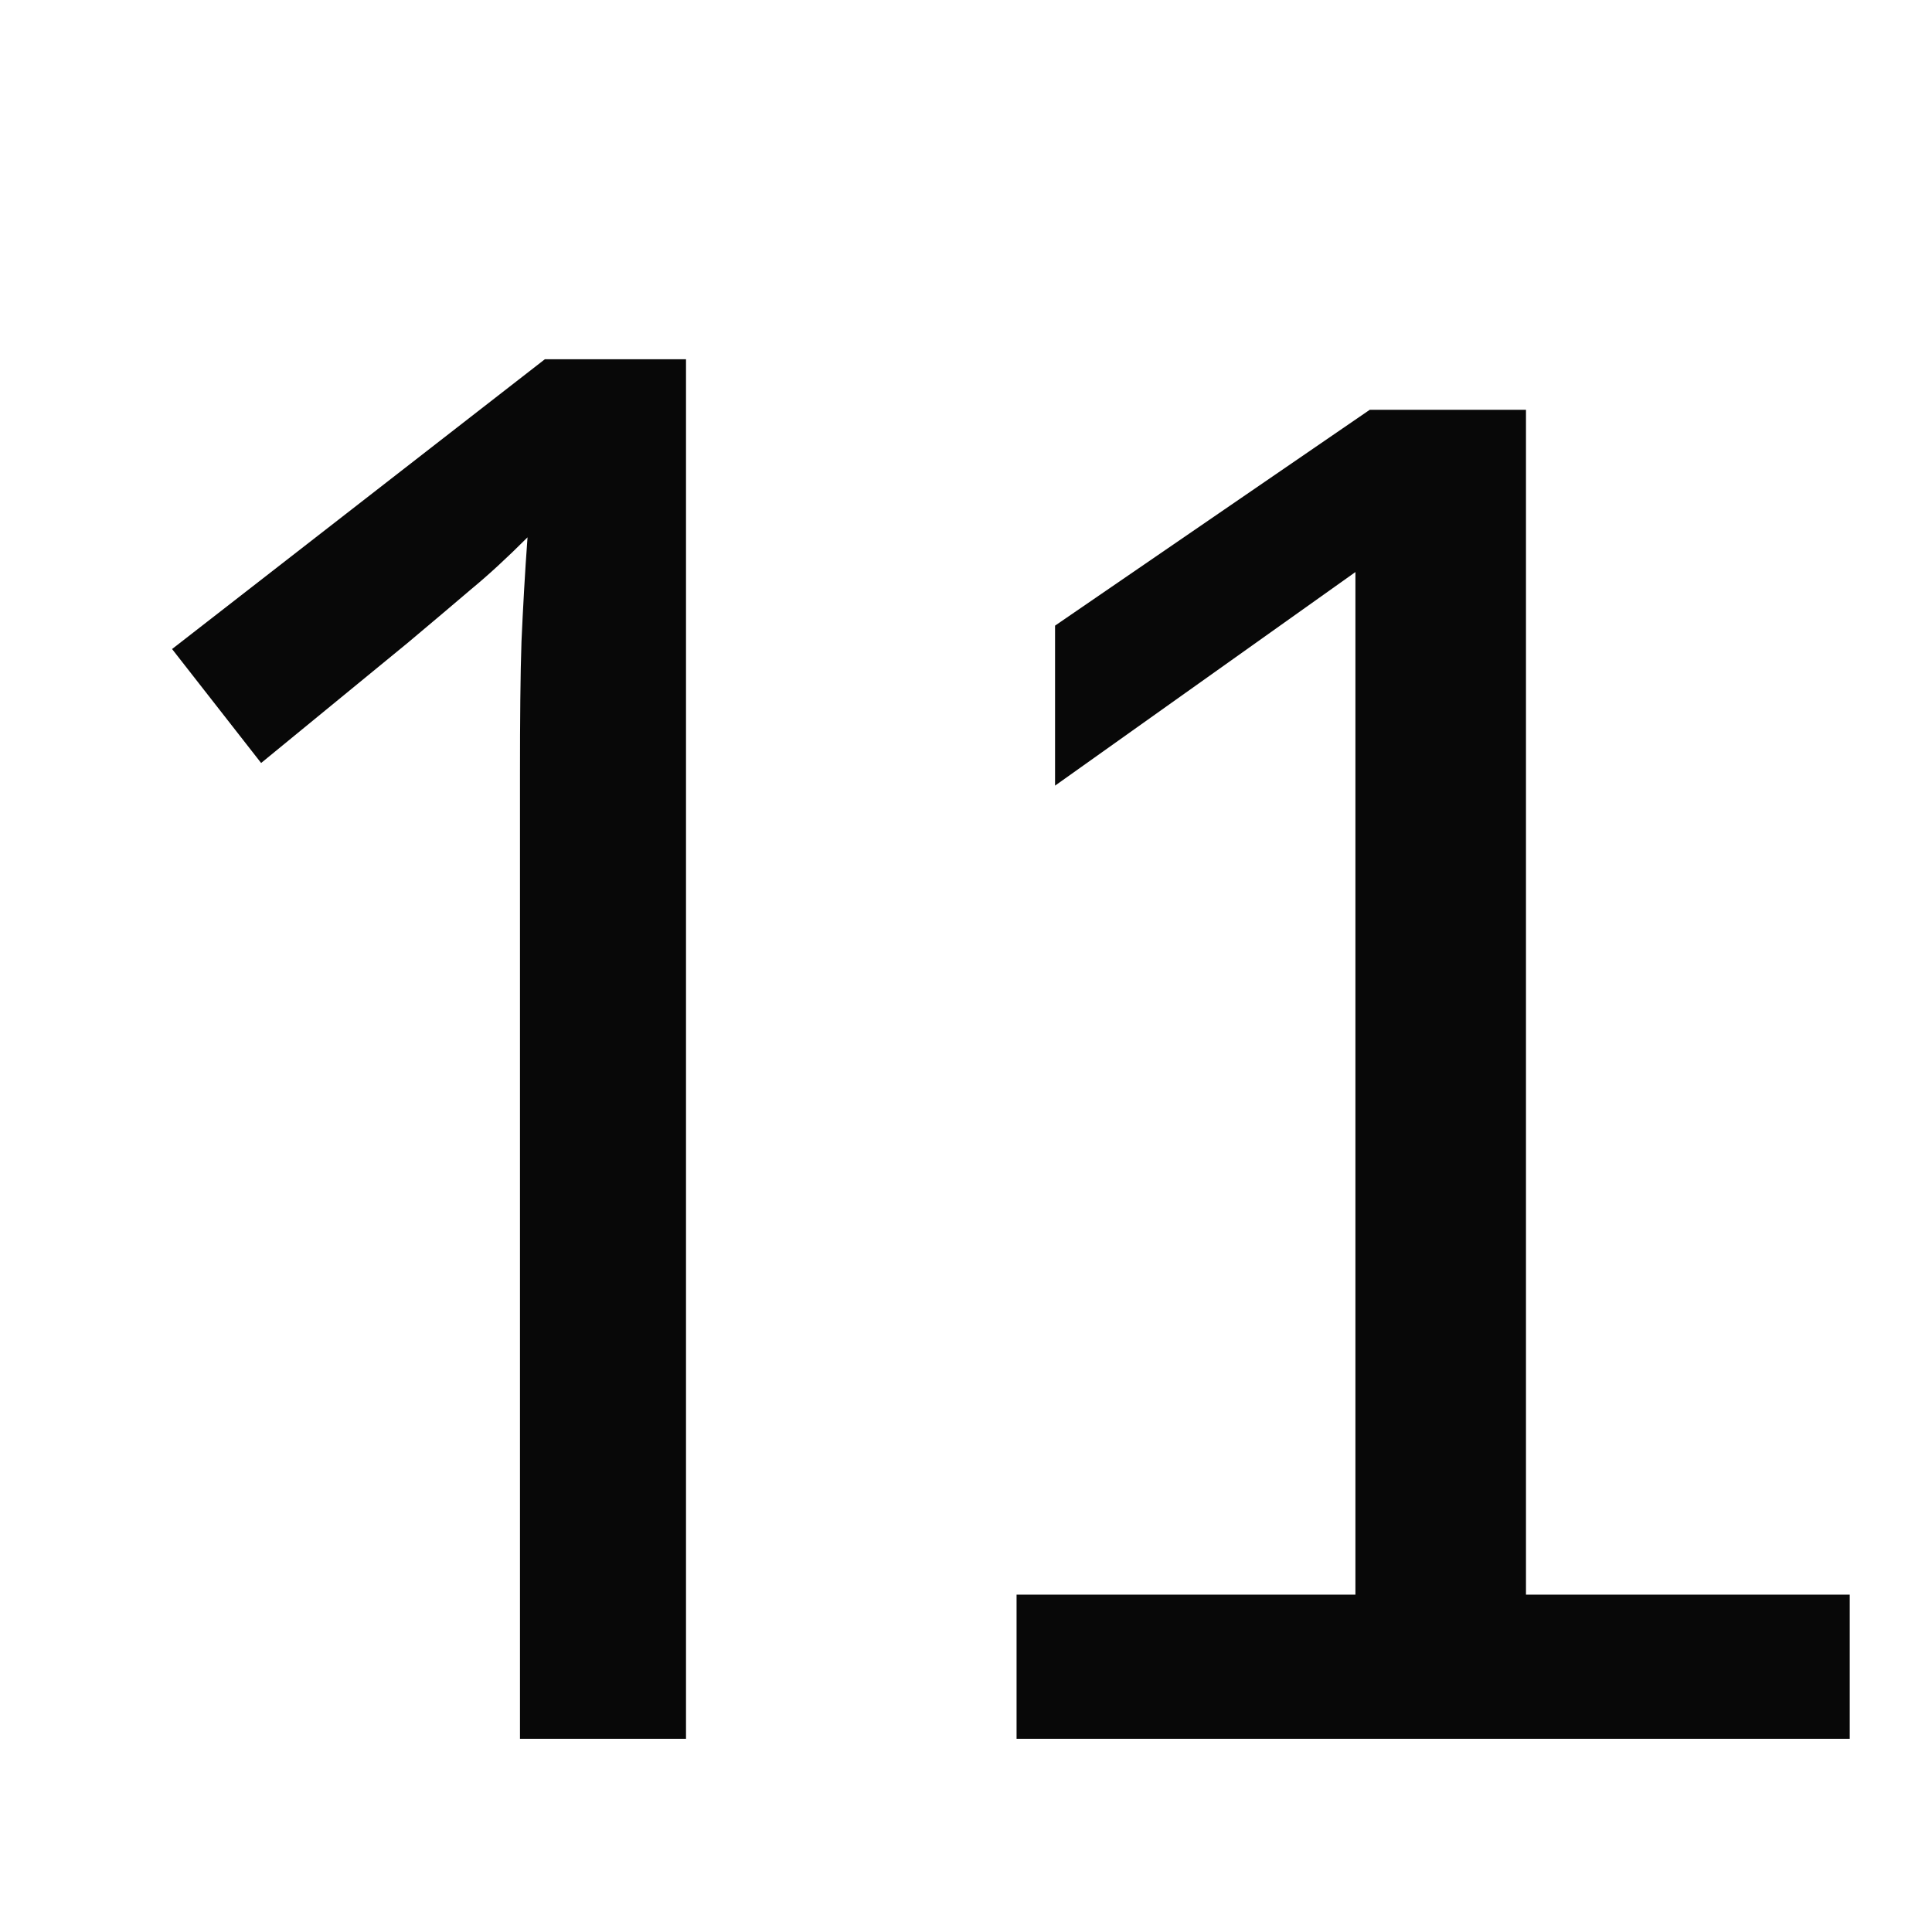
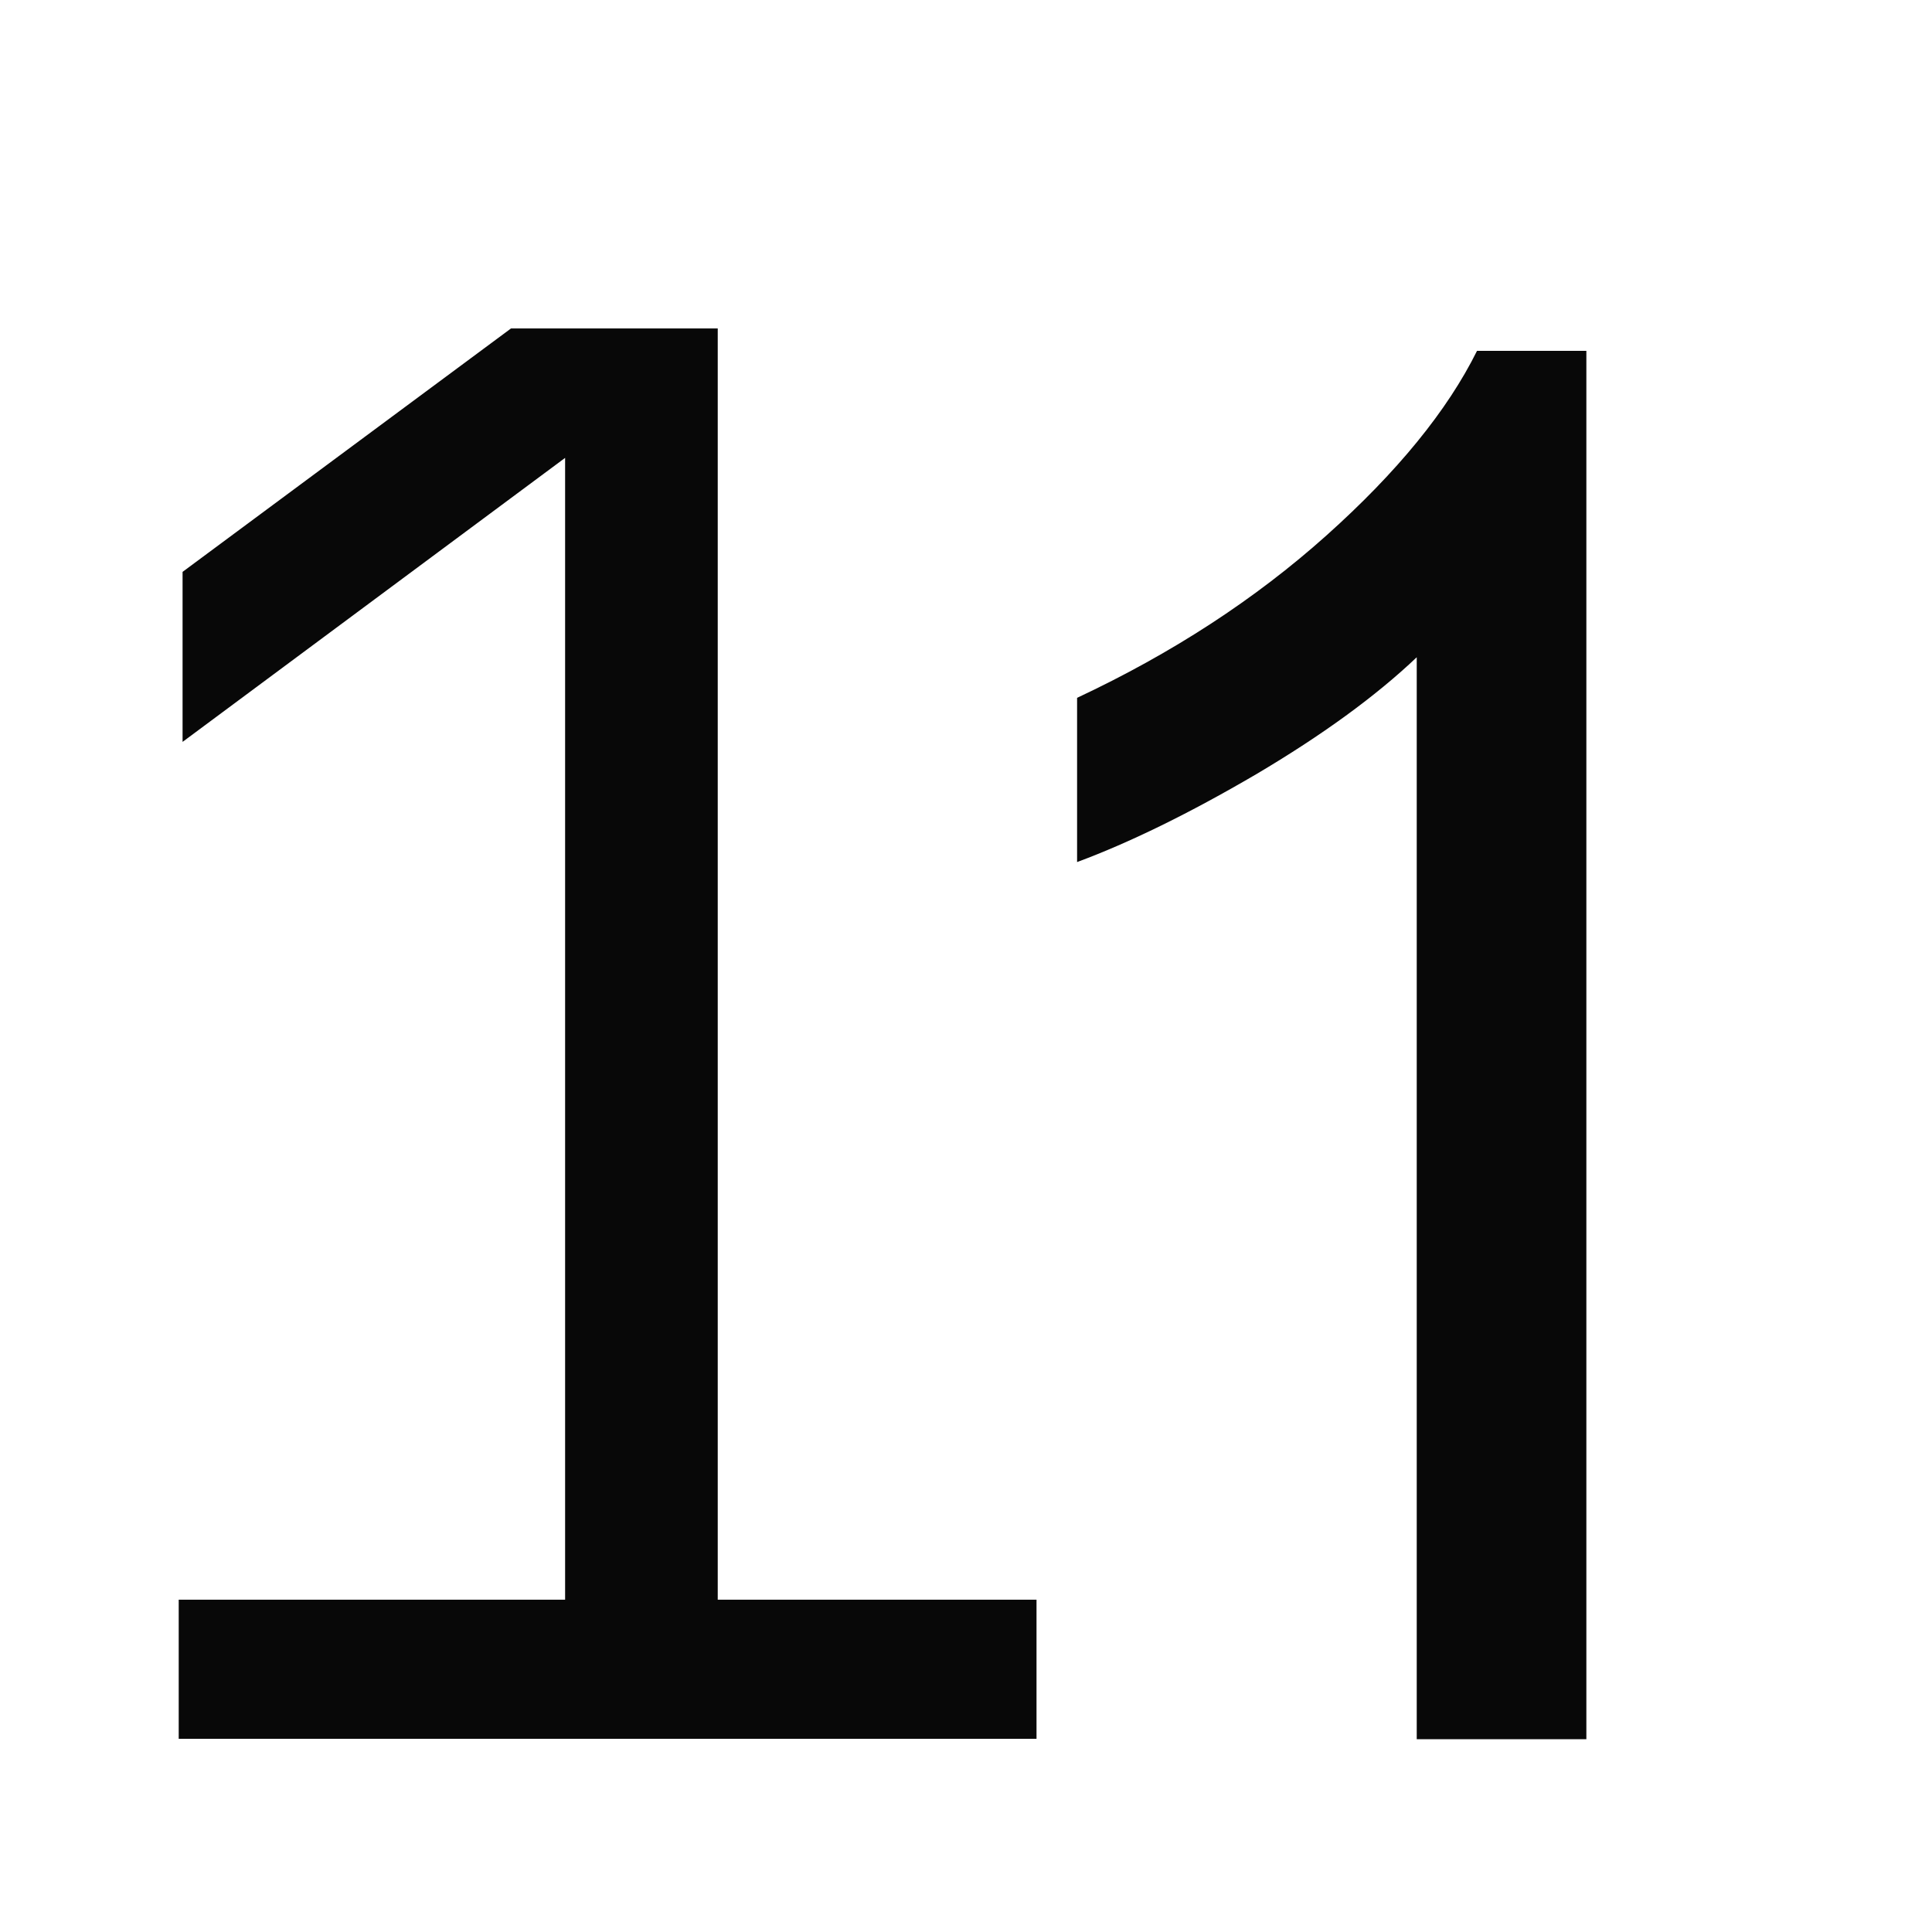
<svg xmlns="http://www.w3.org/2000/svg" width="40" height="40" viewBox="0 0 40 40">
  <rect width="40" height="40" fill="#ffffff" />
-   <text x="0" y="36" font-family="JetBrains Mono Light" font-size="40" fill="#080808">1</text>
-   <text x="18" y="36" font-family="Arial" font-size="40" fill="#080808">1</text>
+   <g fill="#080808">
+     <g transform="translate(3.7, -4.8) scale(0.8)">
+       <path d="M0 51L0 47.40L10 47.40L10 17.85L0.10 25.20L0.10 20.80L8.60 14.50L13.95 14.50L13.95 47.40L22.20 47.40L22.20 51L0 51Z" />
+     </g>
+   </g>
+   <g fill="#080808">
+     <g transform="translate(22.3, -0.2) scale(0.8)">
+       <path d="M13.18 45.26L8.79 45.26L8.79 17.26Q7.20 18.77 4.63 20.29Q2.05 21.80 0 22.56L0 18.31Q3.69 16.58 6.45 14.11Q9.20 11.65 10.35 9.33L13.18 9.33L13.18 45.26Z" />
+     </g>
+   </g>
</svg>
